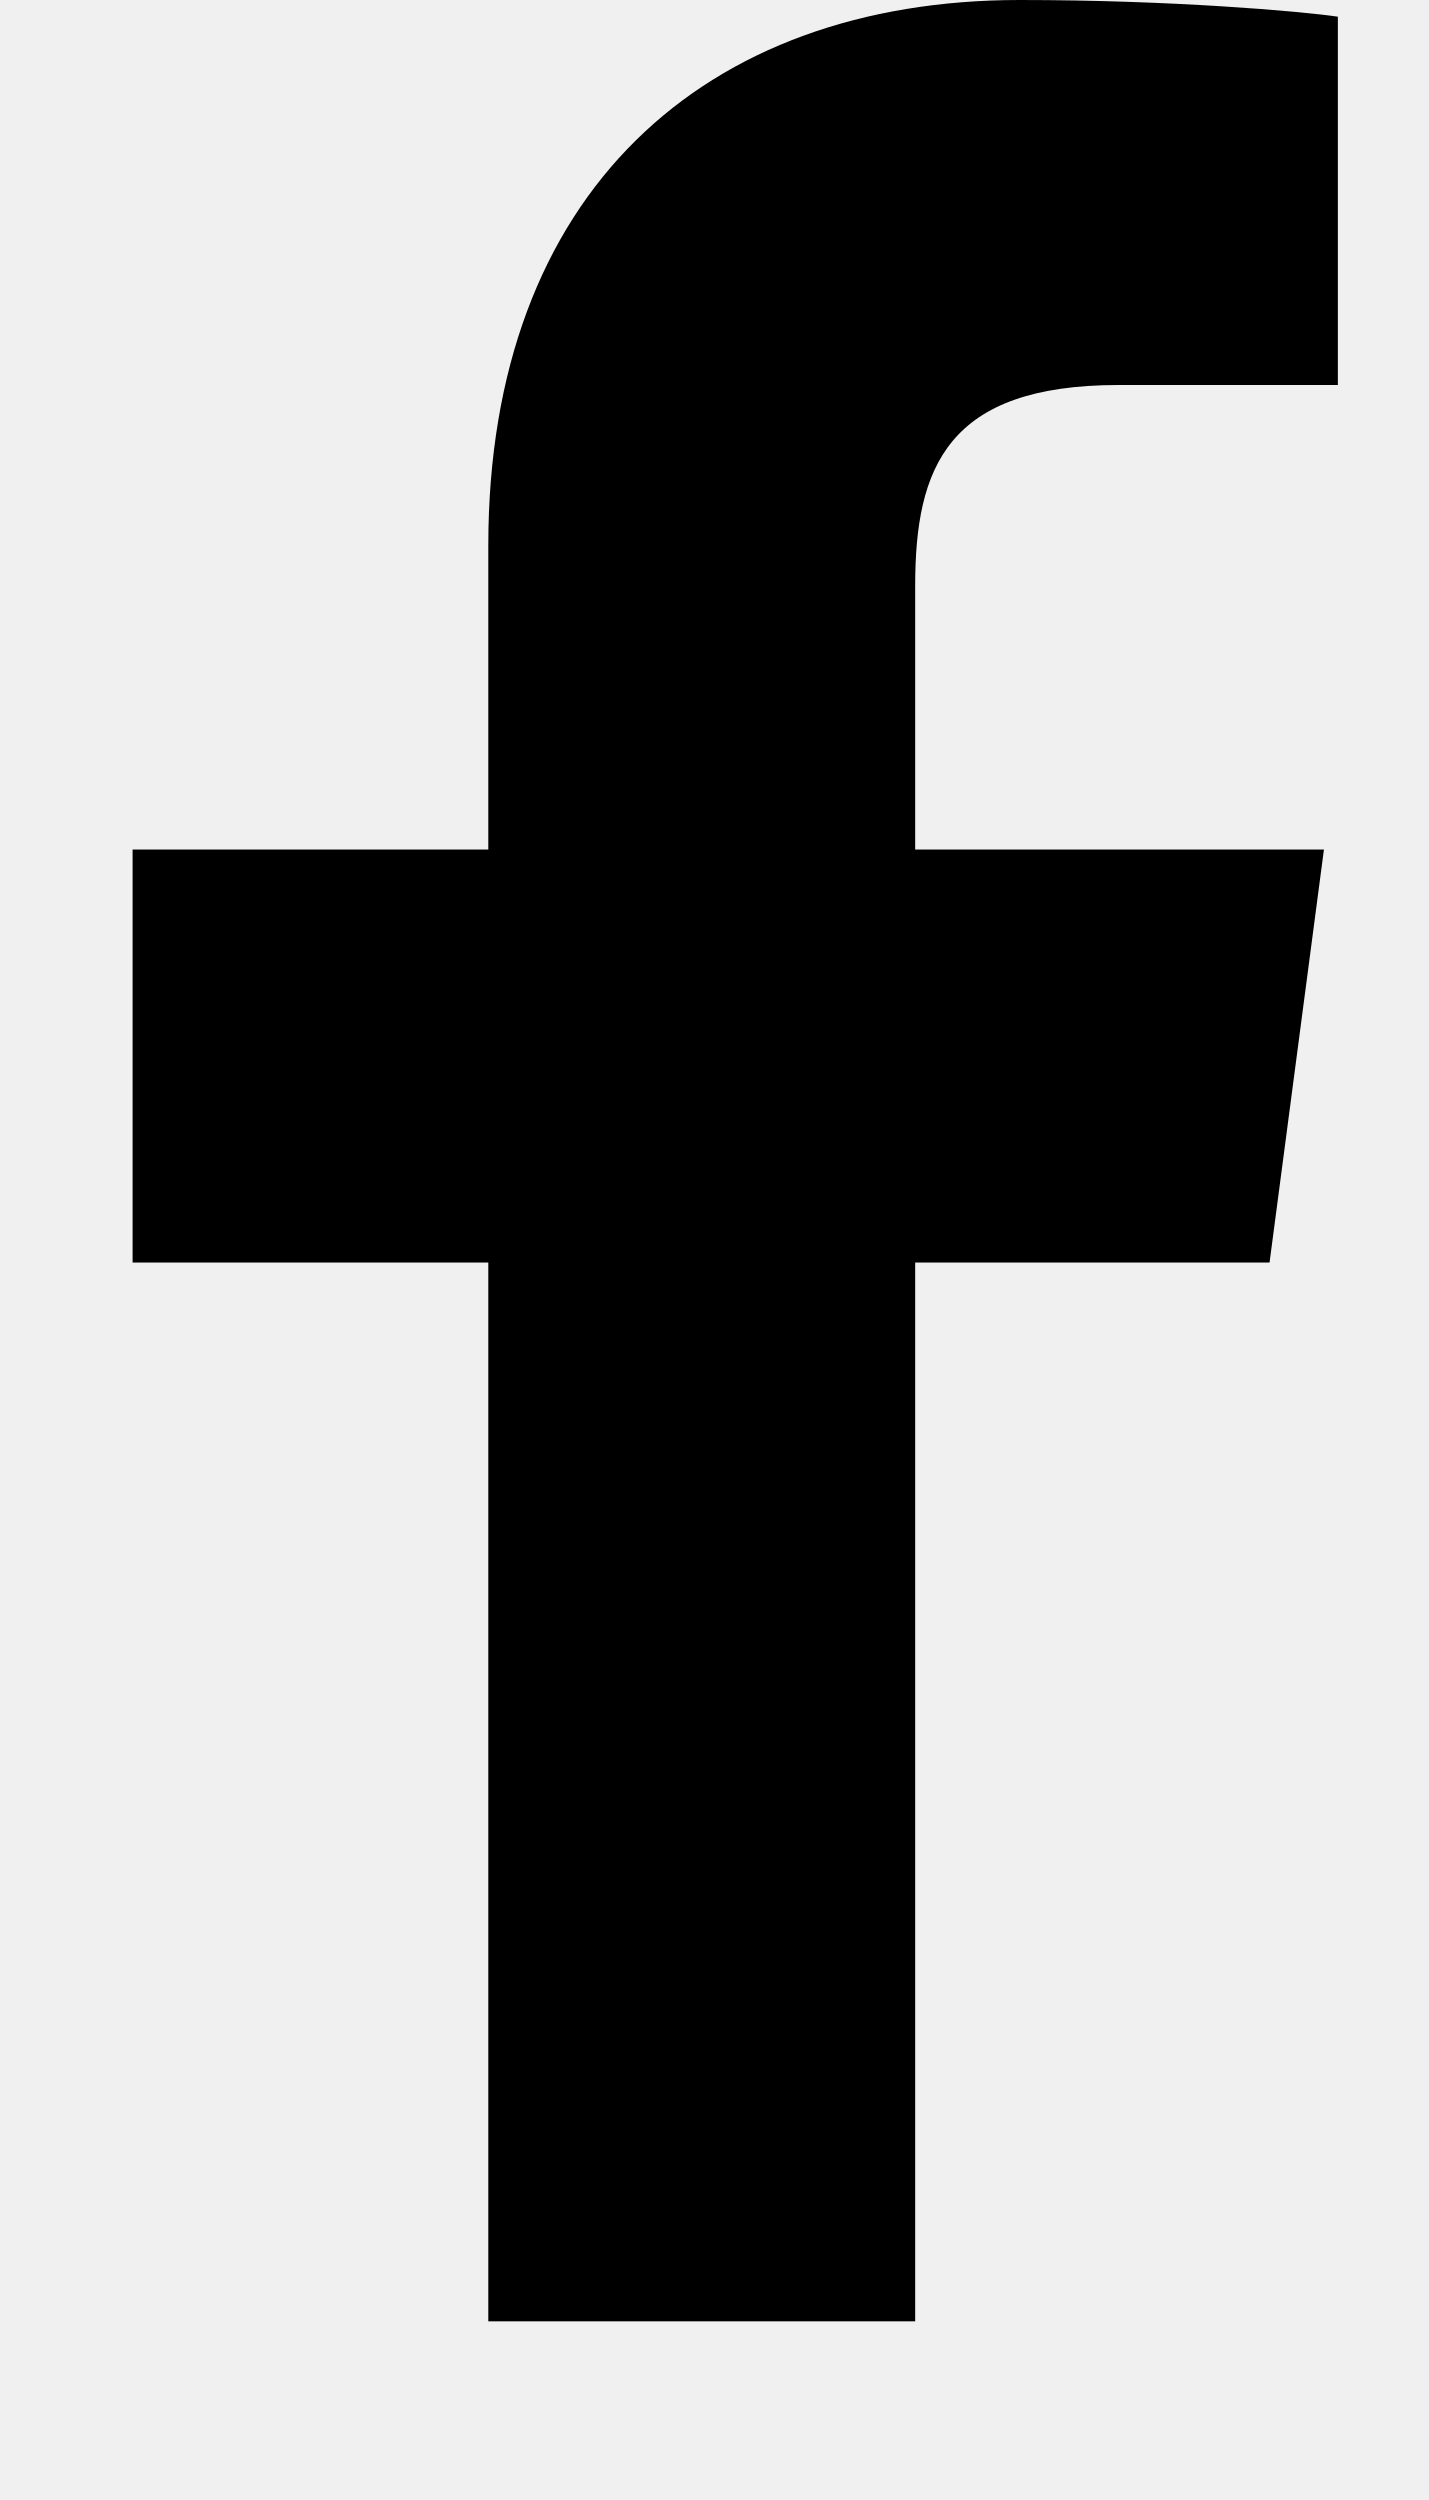
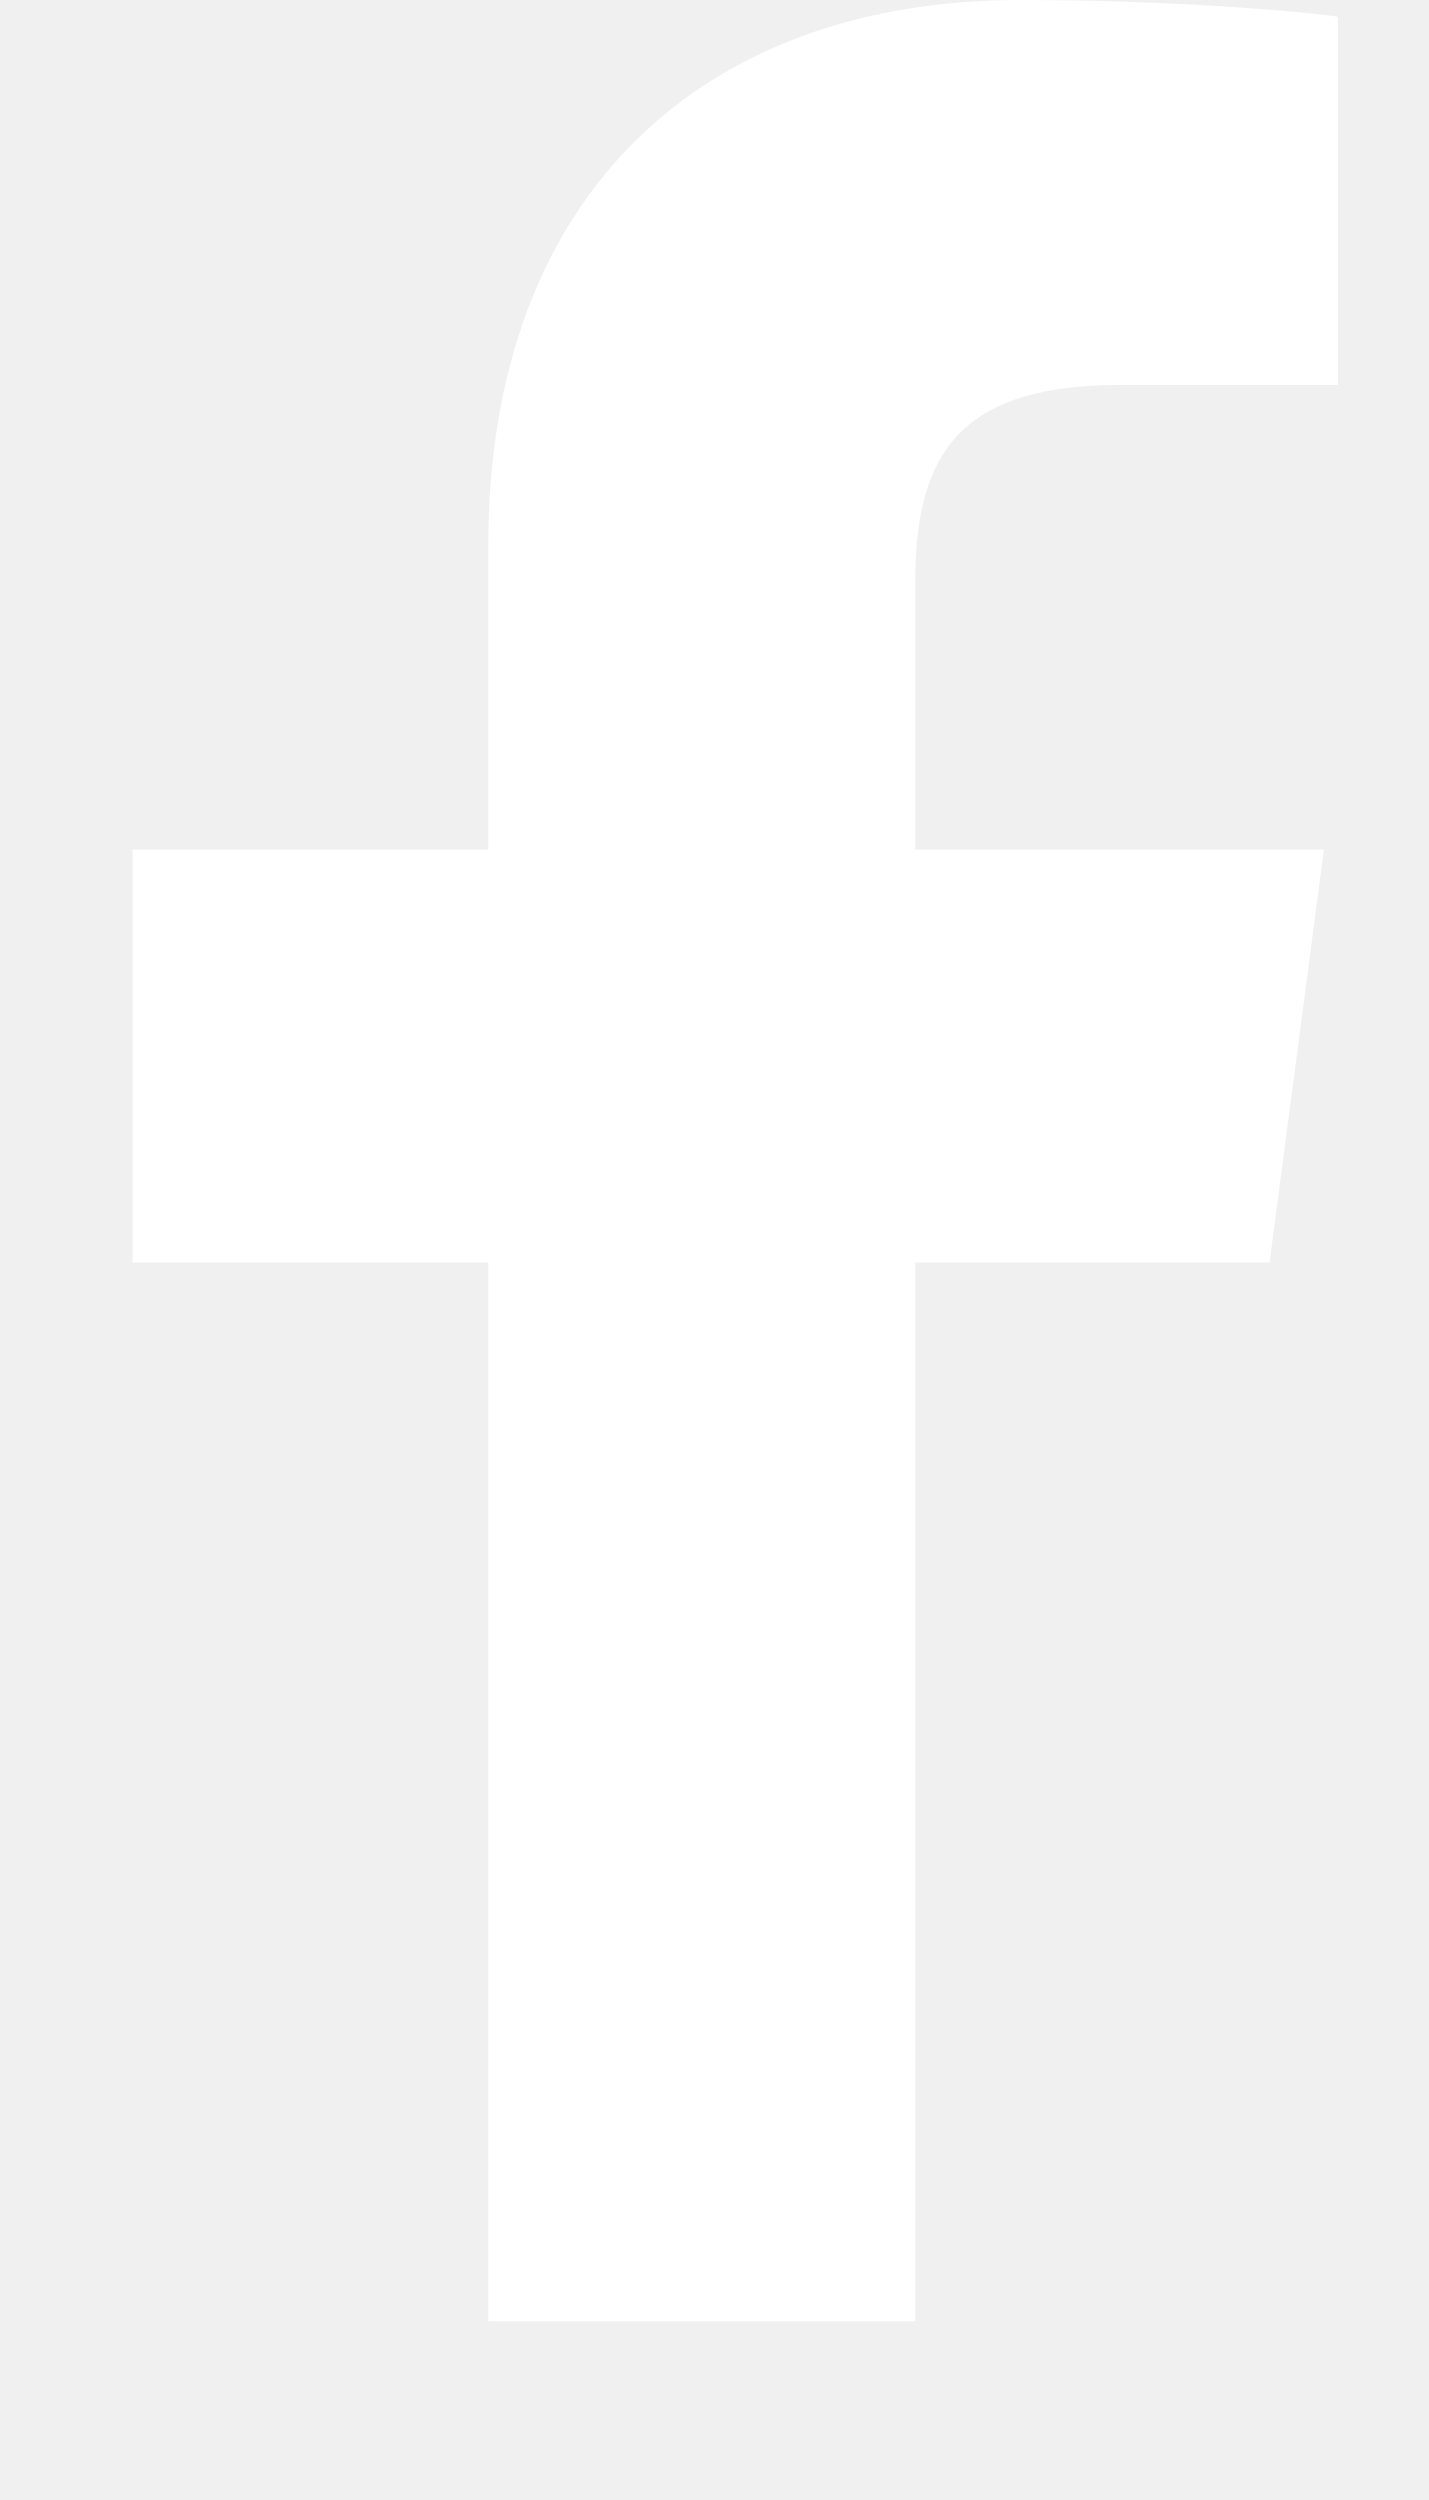
<svg xmlns="http://www.w3.org/2000/svg" version="1.1" width="16" height="28" viewBox="0 0 16 28">
-   <path d="M14.984 0.187v4.125h-2.453c-1.922 0-2.281 0.922-2.281 2.25v2.953h4.578l-0.609 4.625h-3.969v11.859h-4.781v-11.859h-3.984v-4.625h3.984v-3.406c0-3.953 2.422-6.109 5.953-6.109 1.687 0 3.141 0.125 3.563 0.187z" />
+   <path fill="#ffffff" d="M14.984 0.187v4.125h-2.453c-1.922 0-2.281 0.922-2.281 2.25v2.953h4.578l-0.609 4.625h-3.969v11.859h-4.781v-11.859h-3.984v-4.625h3.984v-3.406c0-3.953 2.422-6.109 5.953-6.109 1.687 0 3.141 0.125 3.563 0.187z" />
</svg>
